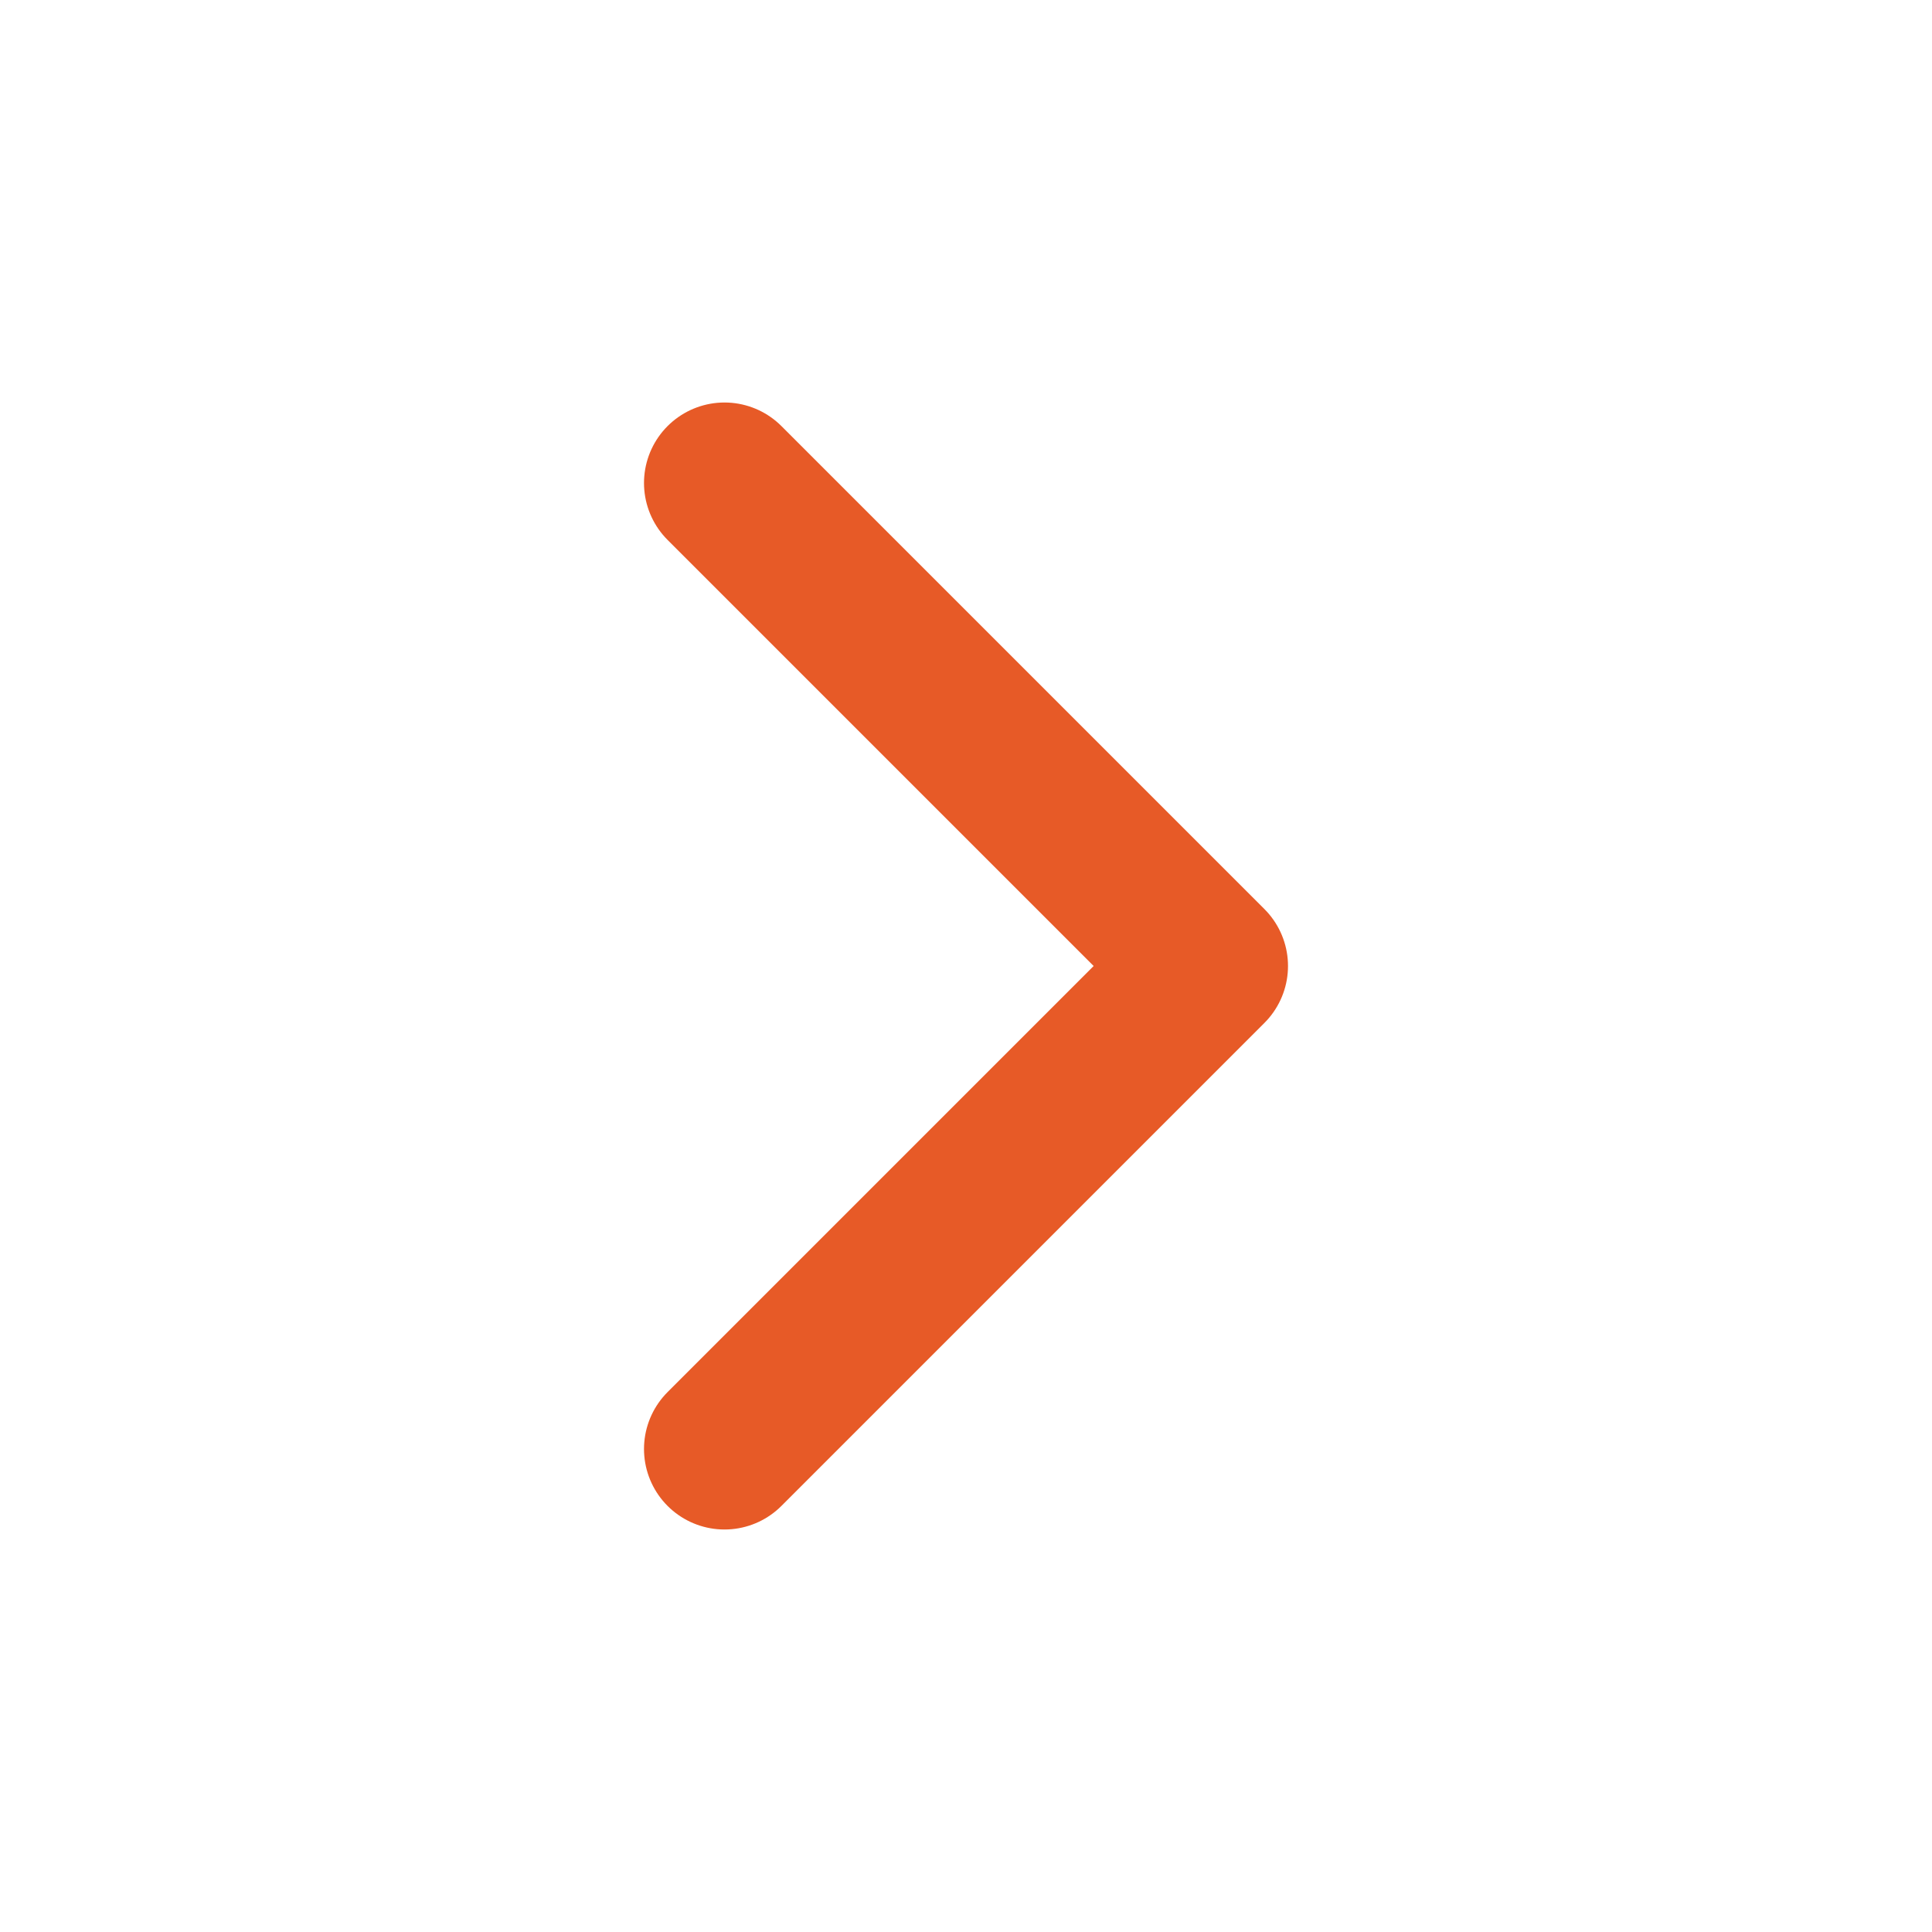
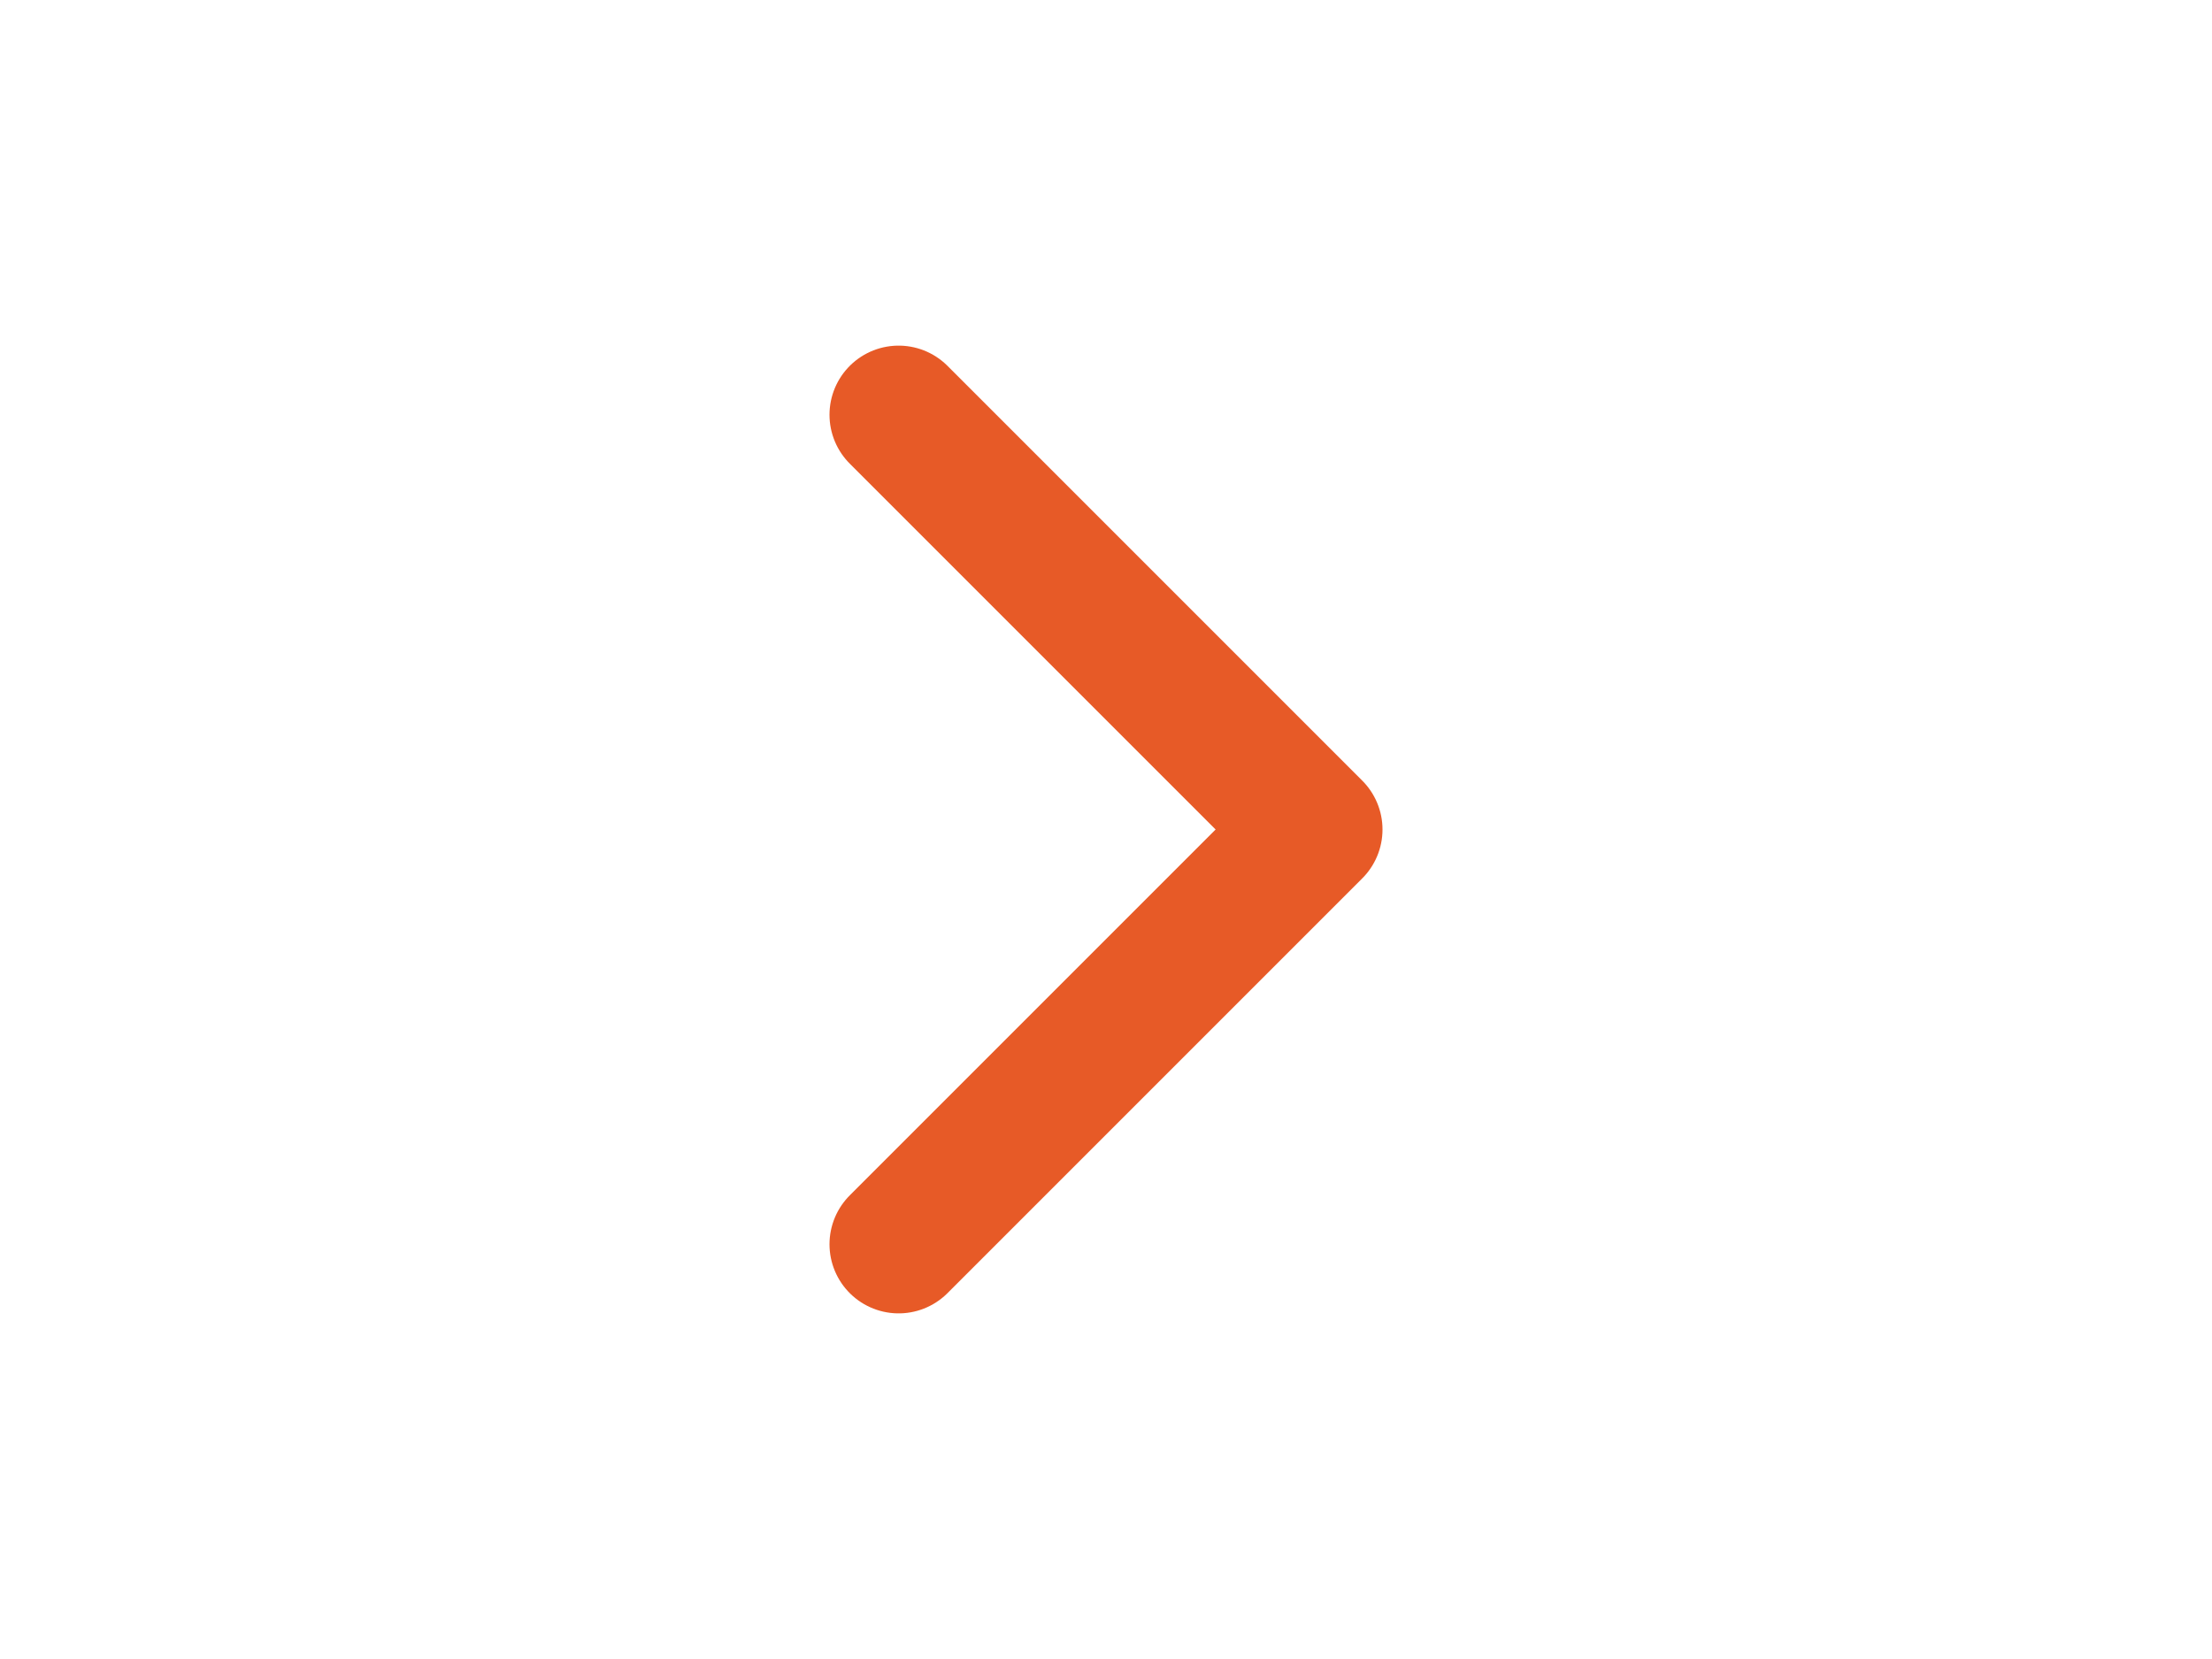
- <svg xmlns="http://www.w3.org/2000/svg" width="24" height="24" viewBox="0 0 24 24" fill="none" stroke="#e75a27" stroke-width="2" stroke-linecap="round" stroke-linejoin="round" class="lucide lucide-chevron-right">
+ <svg xmlns="http://www.w3.org/2000/svg" width="48" height="36" viewBox="0 0 24 24" fill="none" stroke="#e75a27" stroke-width="2" stroke-linecap="round" stroke-linejoin="round" class="lucide lucide-chevron-right">
  <path d="m9 18 6-6-6-6" />
</svg>
